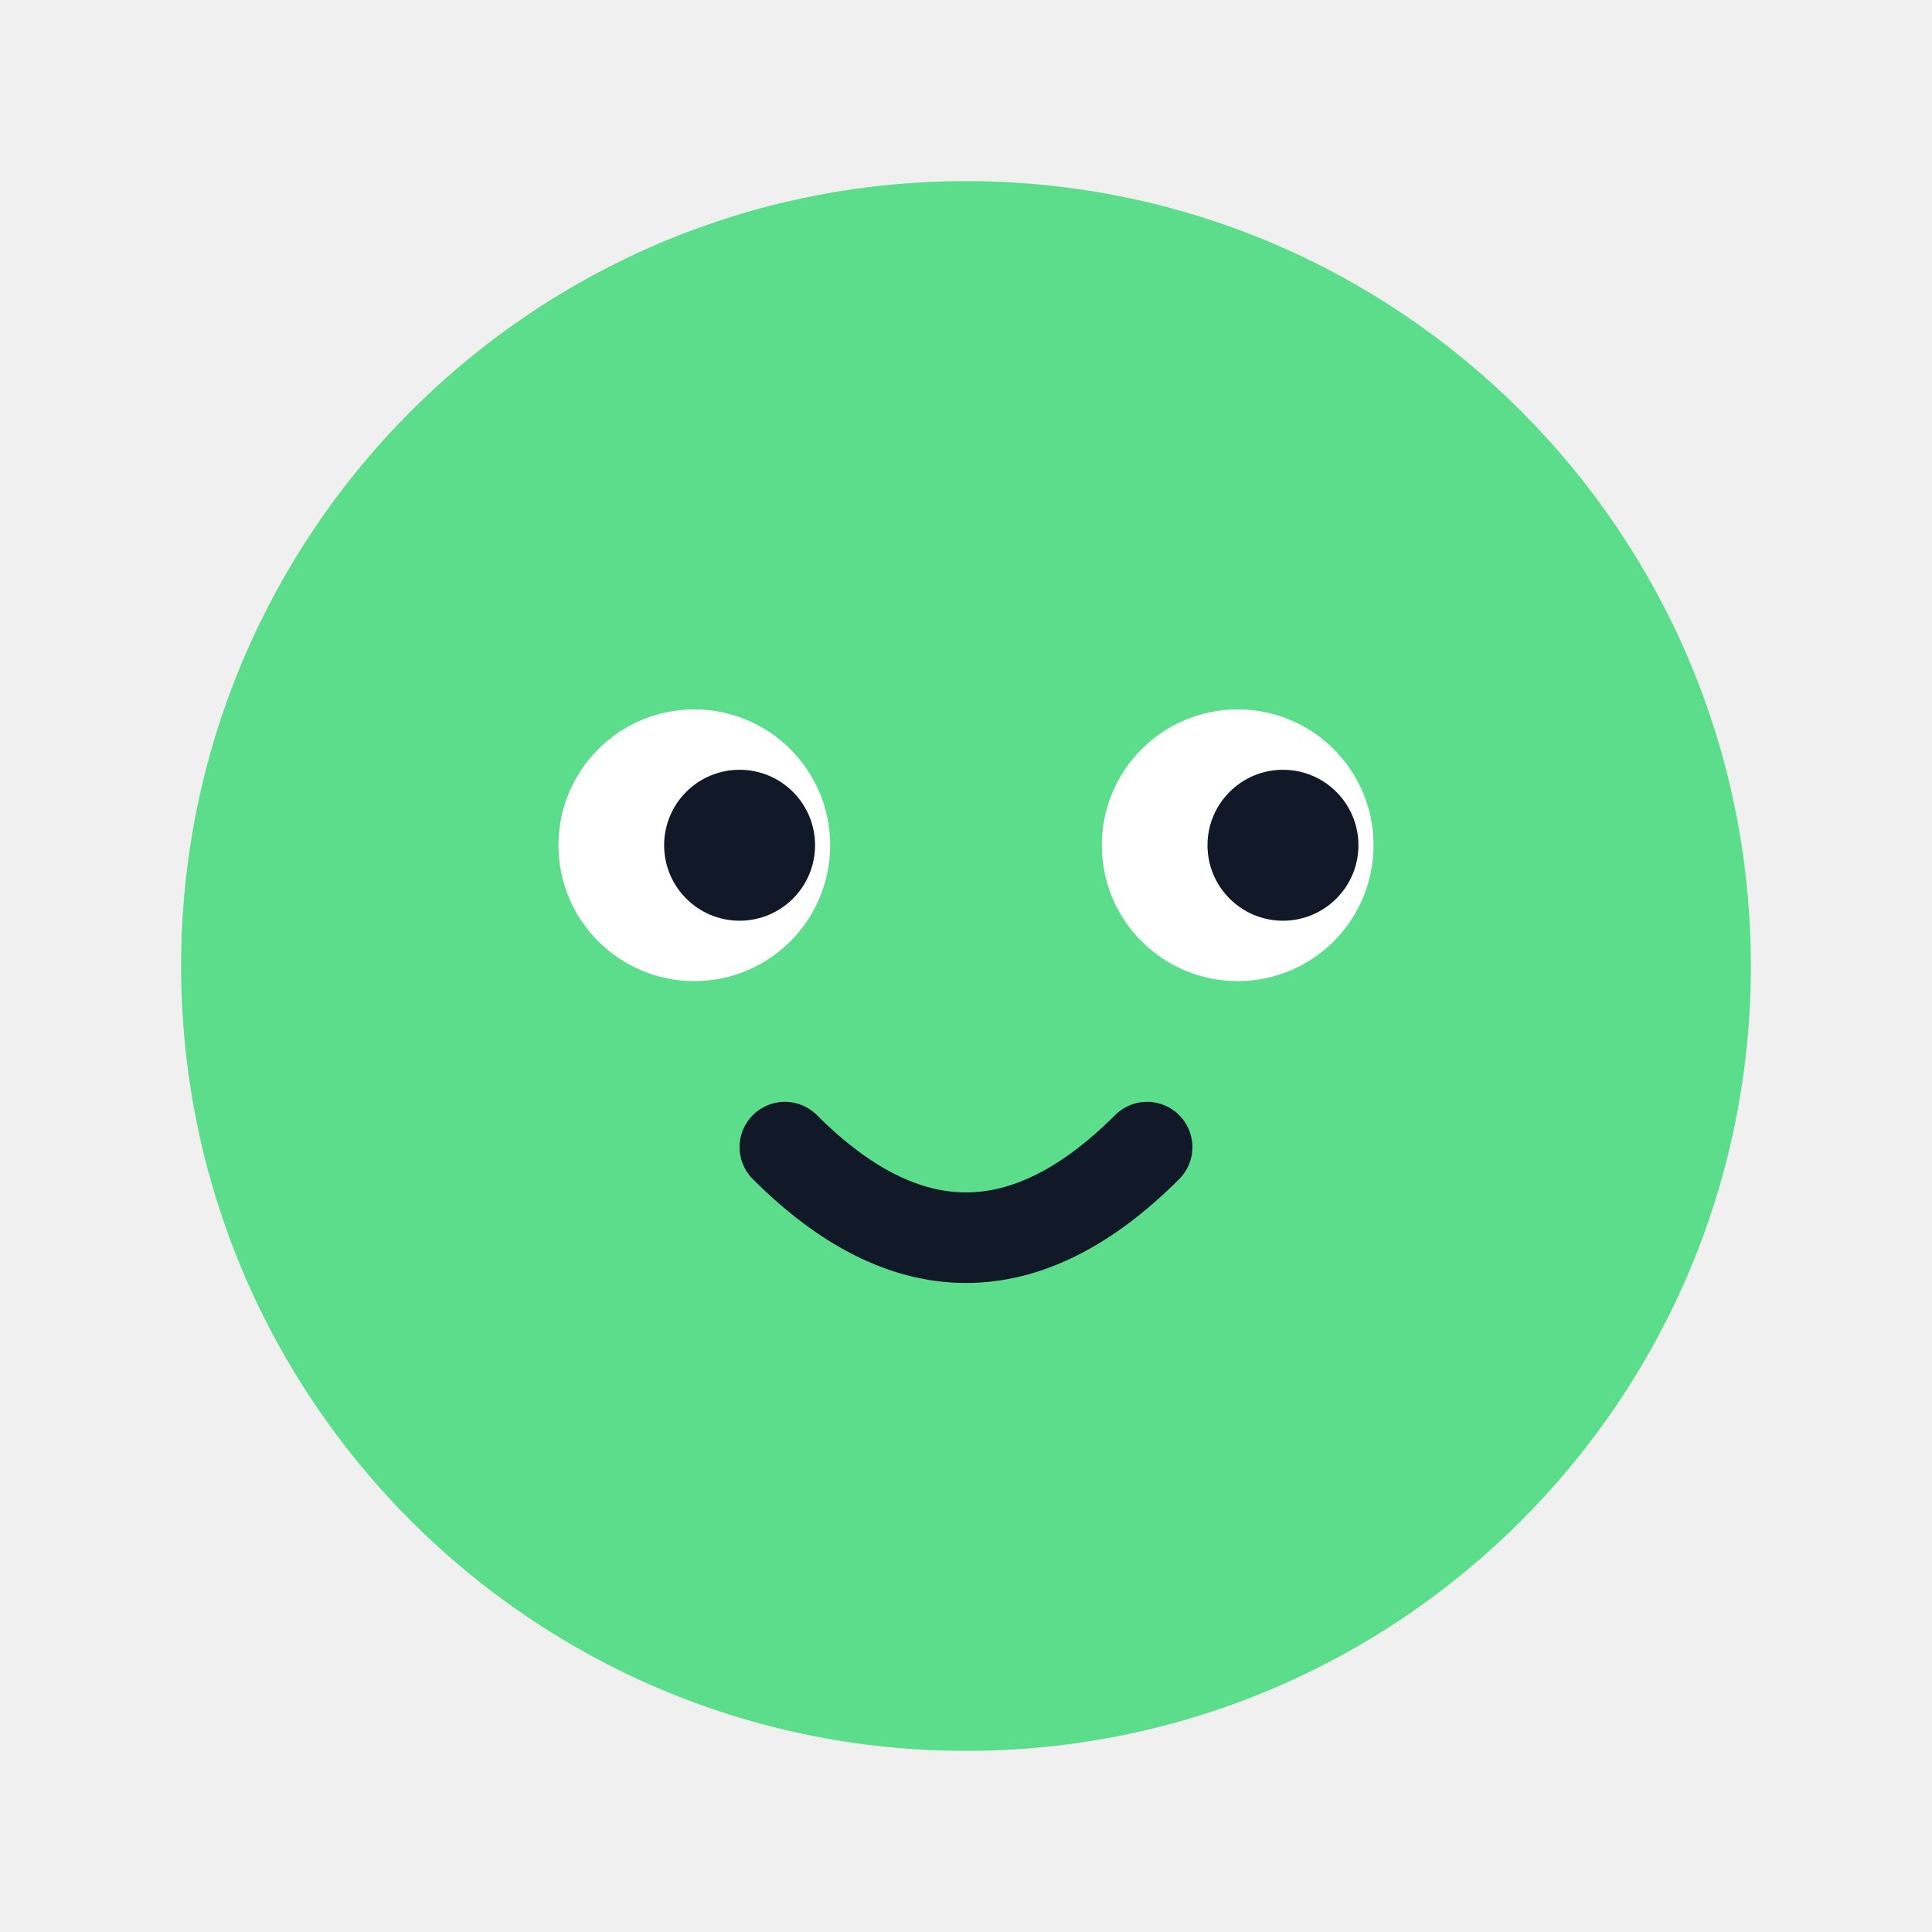
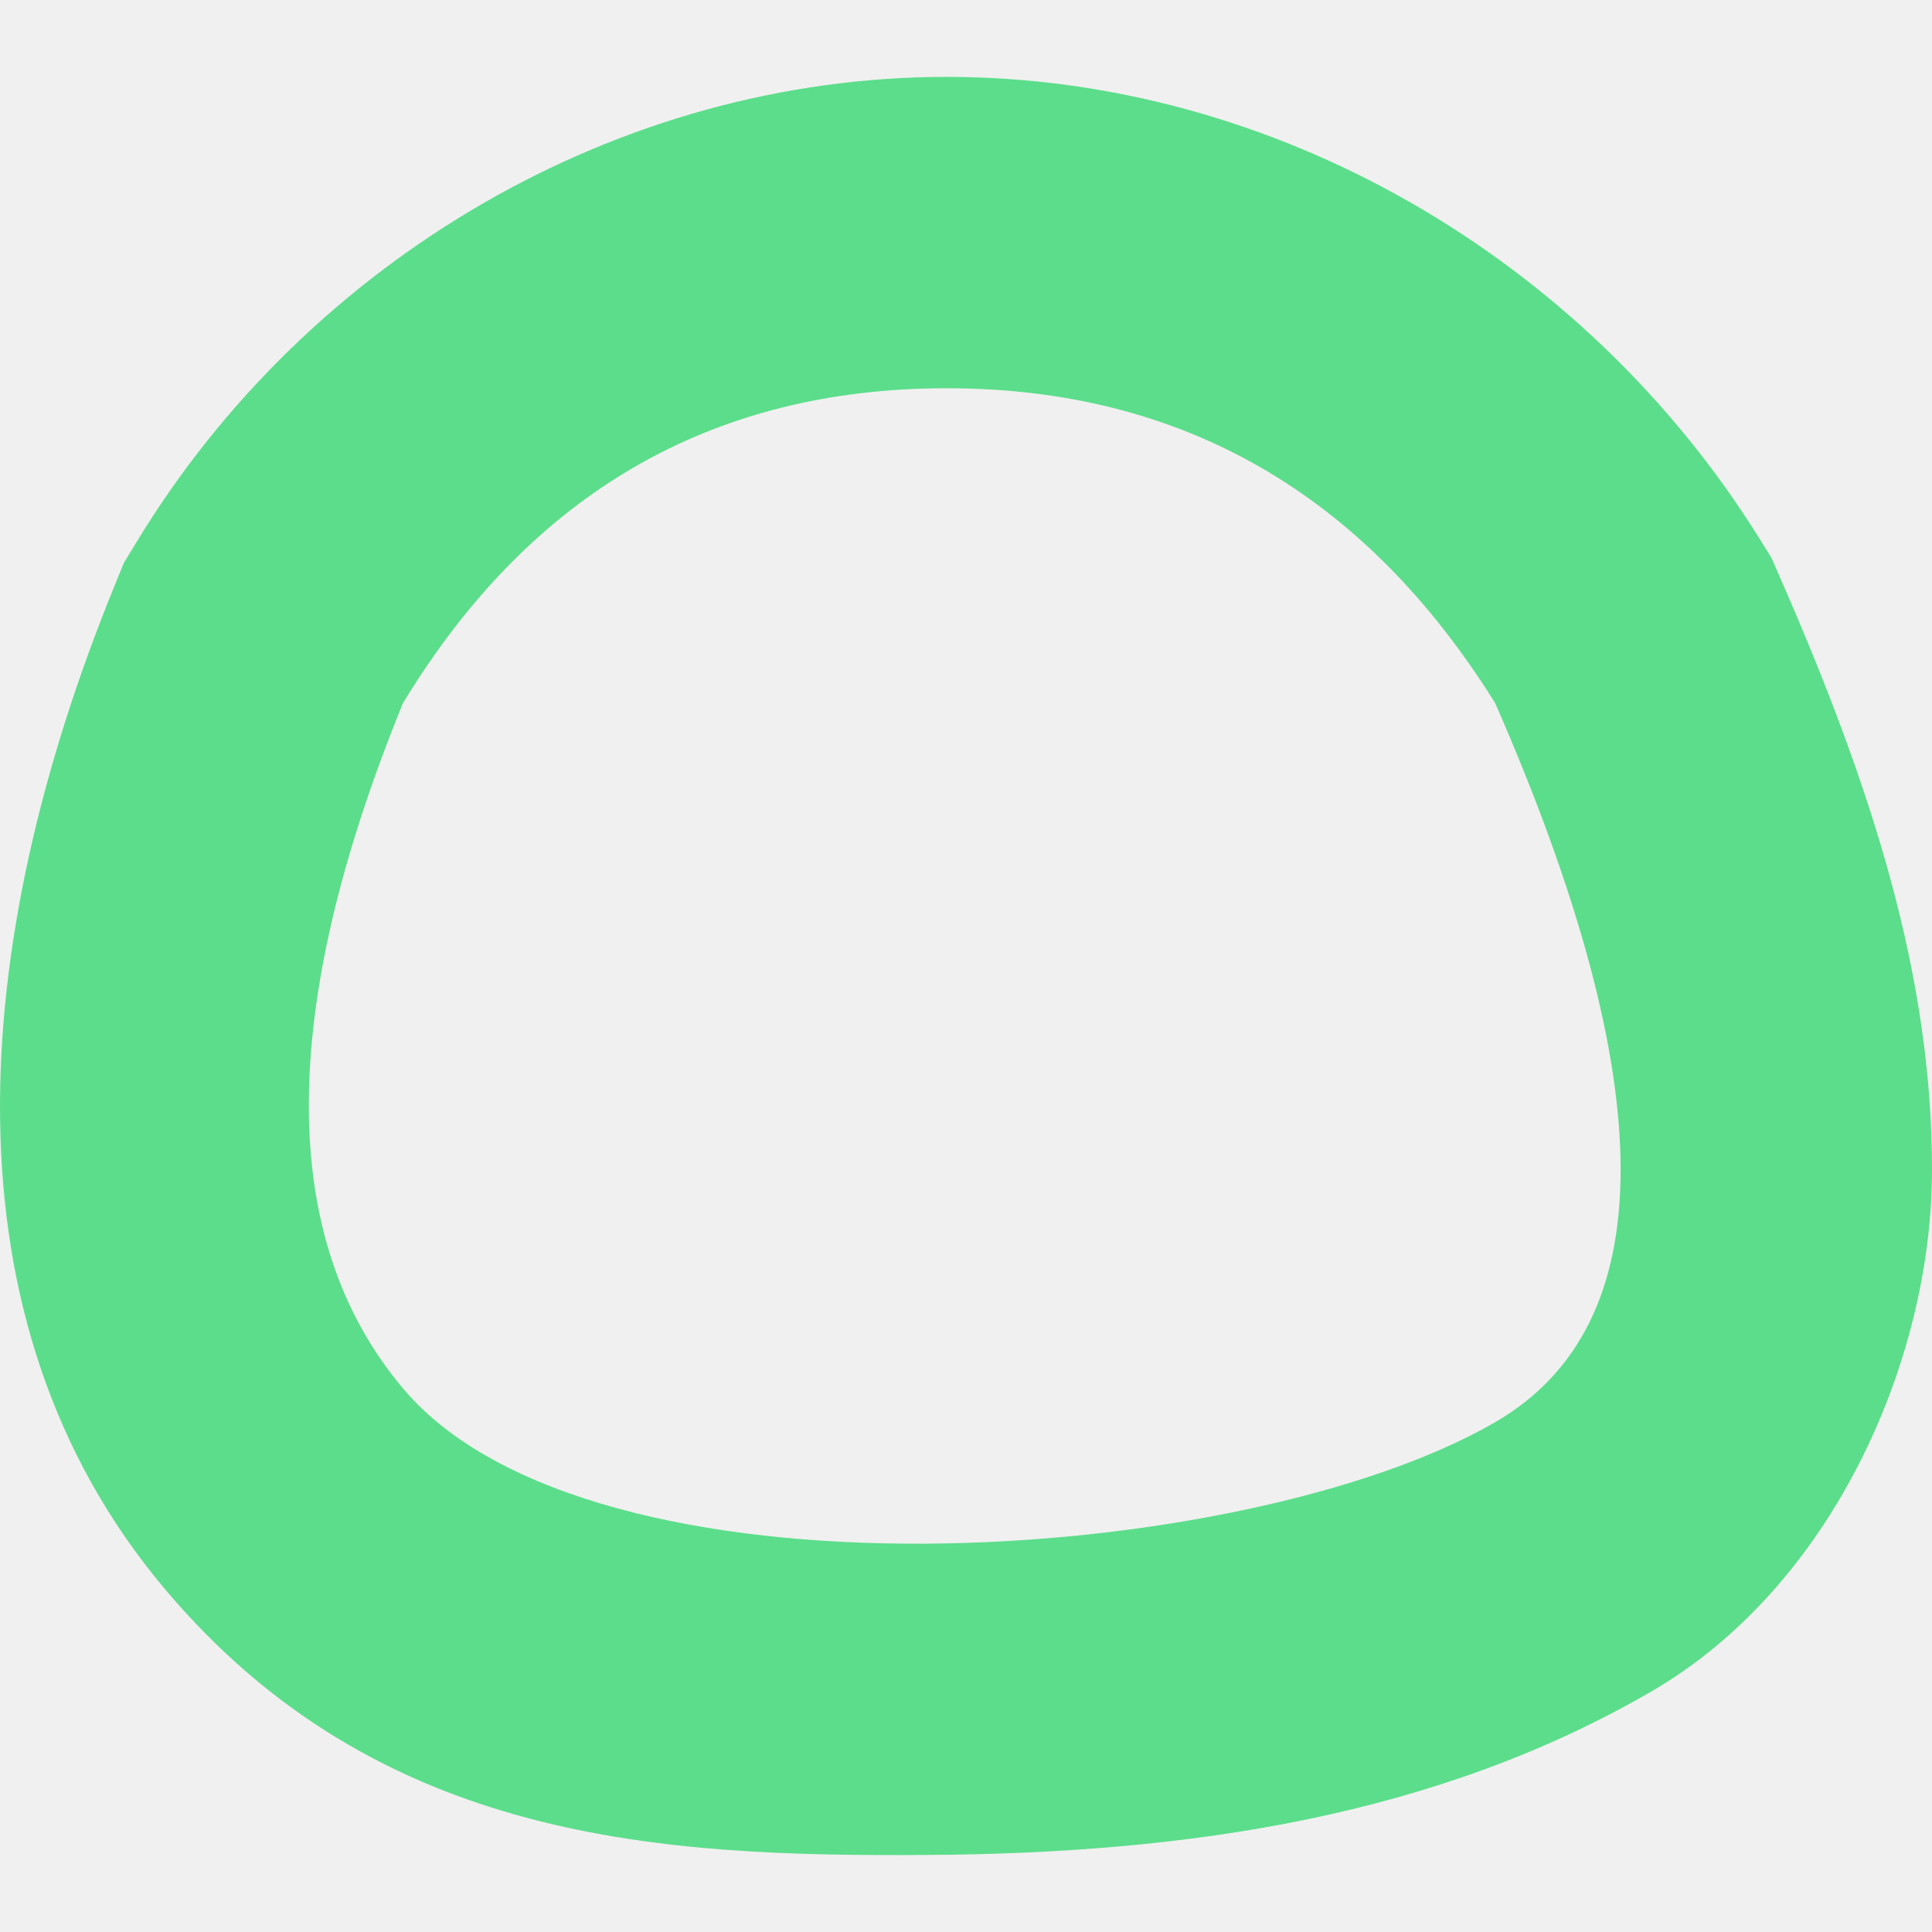
- <svg xmlns="http://www.w3.org/2000/svg" viewBox="0 0 64 64" width="100%" height="100%">
-   <circle cx="32" cy="32" r="26" fill="#5CDD8B" />
-   <circle cx="23" cy="28" r="4.5" fill="#FFFFFF" />
-   <circle cx="41" cy="28" r="4.5" fill="#FFFFFF" />
-   <circle cx="24.5" cy="28" r="2.5" fill="#111827" />
-   <circle cx="42.5" cy="28" r="2.5" fill="#111827" />
-   <path d="M26 38 Q32 44 38 38" stroke="#111827" stroke-width="3" stroke-linecap="round" fill="none" />
+ <svg xmlns="http://www.w3.org/2000/svg" fill="#5CDD8B" role="img" viewBox="0 0 24 24">
+   <path d="M11.759.955c-4.071 0-7.93 2.265-10.06 5.774l-.16.263-.116.284c-1.81 4.44-2.188 9.118.621 12.459 2.67 3.174 6.221 3.328 9.477 3.308 3.256-.02 6.323-.482 8.995-2.032C22.75 19.714 24 16.917 24 14.53c0-2.388-.724-4.698-1.882-7.343l-.112-.257-.148-.238C19.683 3.2 15.83.955 11.758.955Zm0 3.868c2.919 0 5.19 1.305 6.816 3.914 2.076 4.747 2.076 7.724 0 8.929-3.116 1.808-11.234 2.359-13.57-.42-1.558-1.853-1.558-4.69 0-8.51 1.584-2.608 3.835-3.913 6.754-3.913z" />
</svg>
